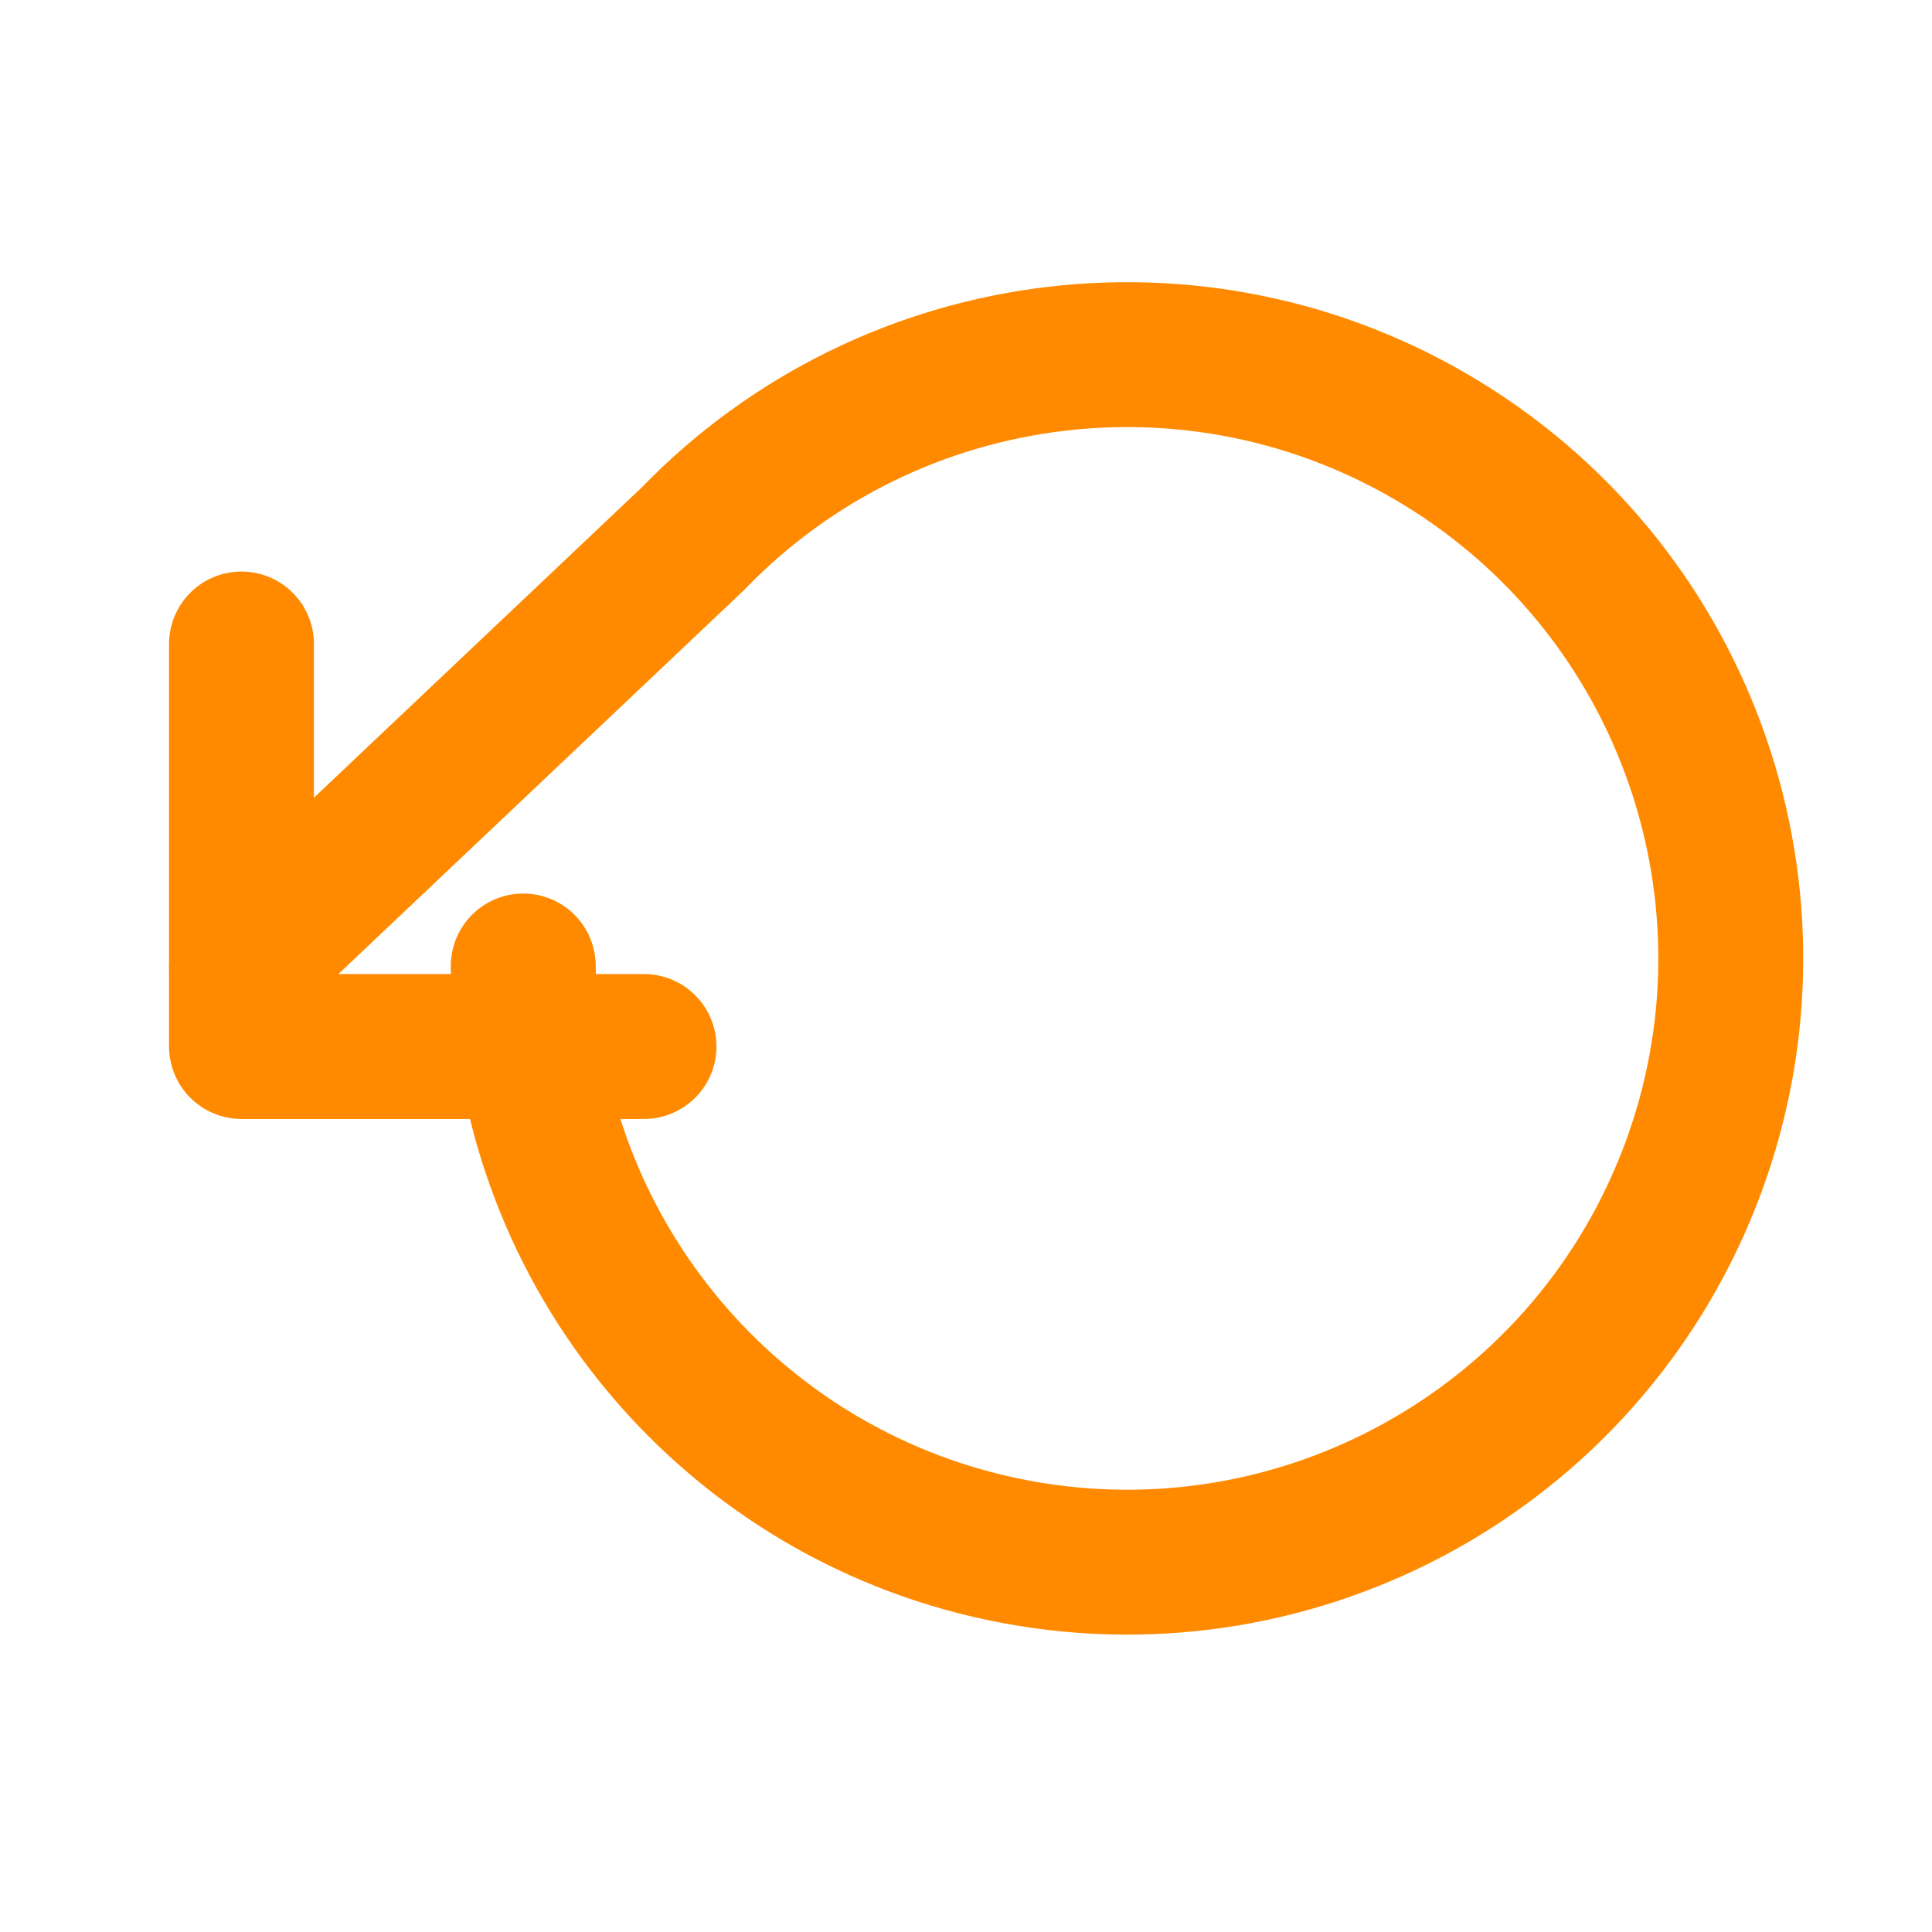
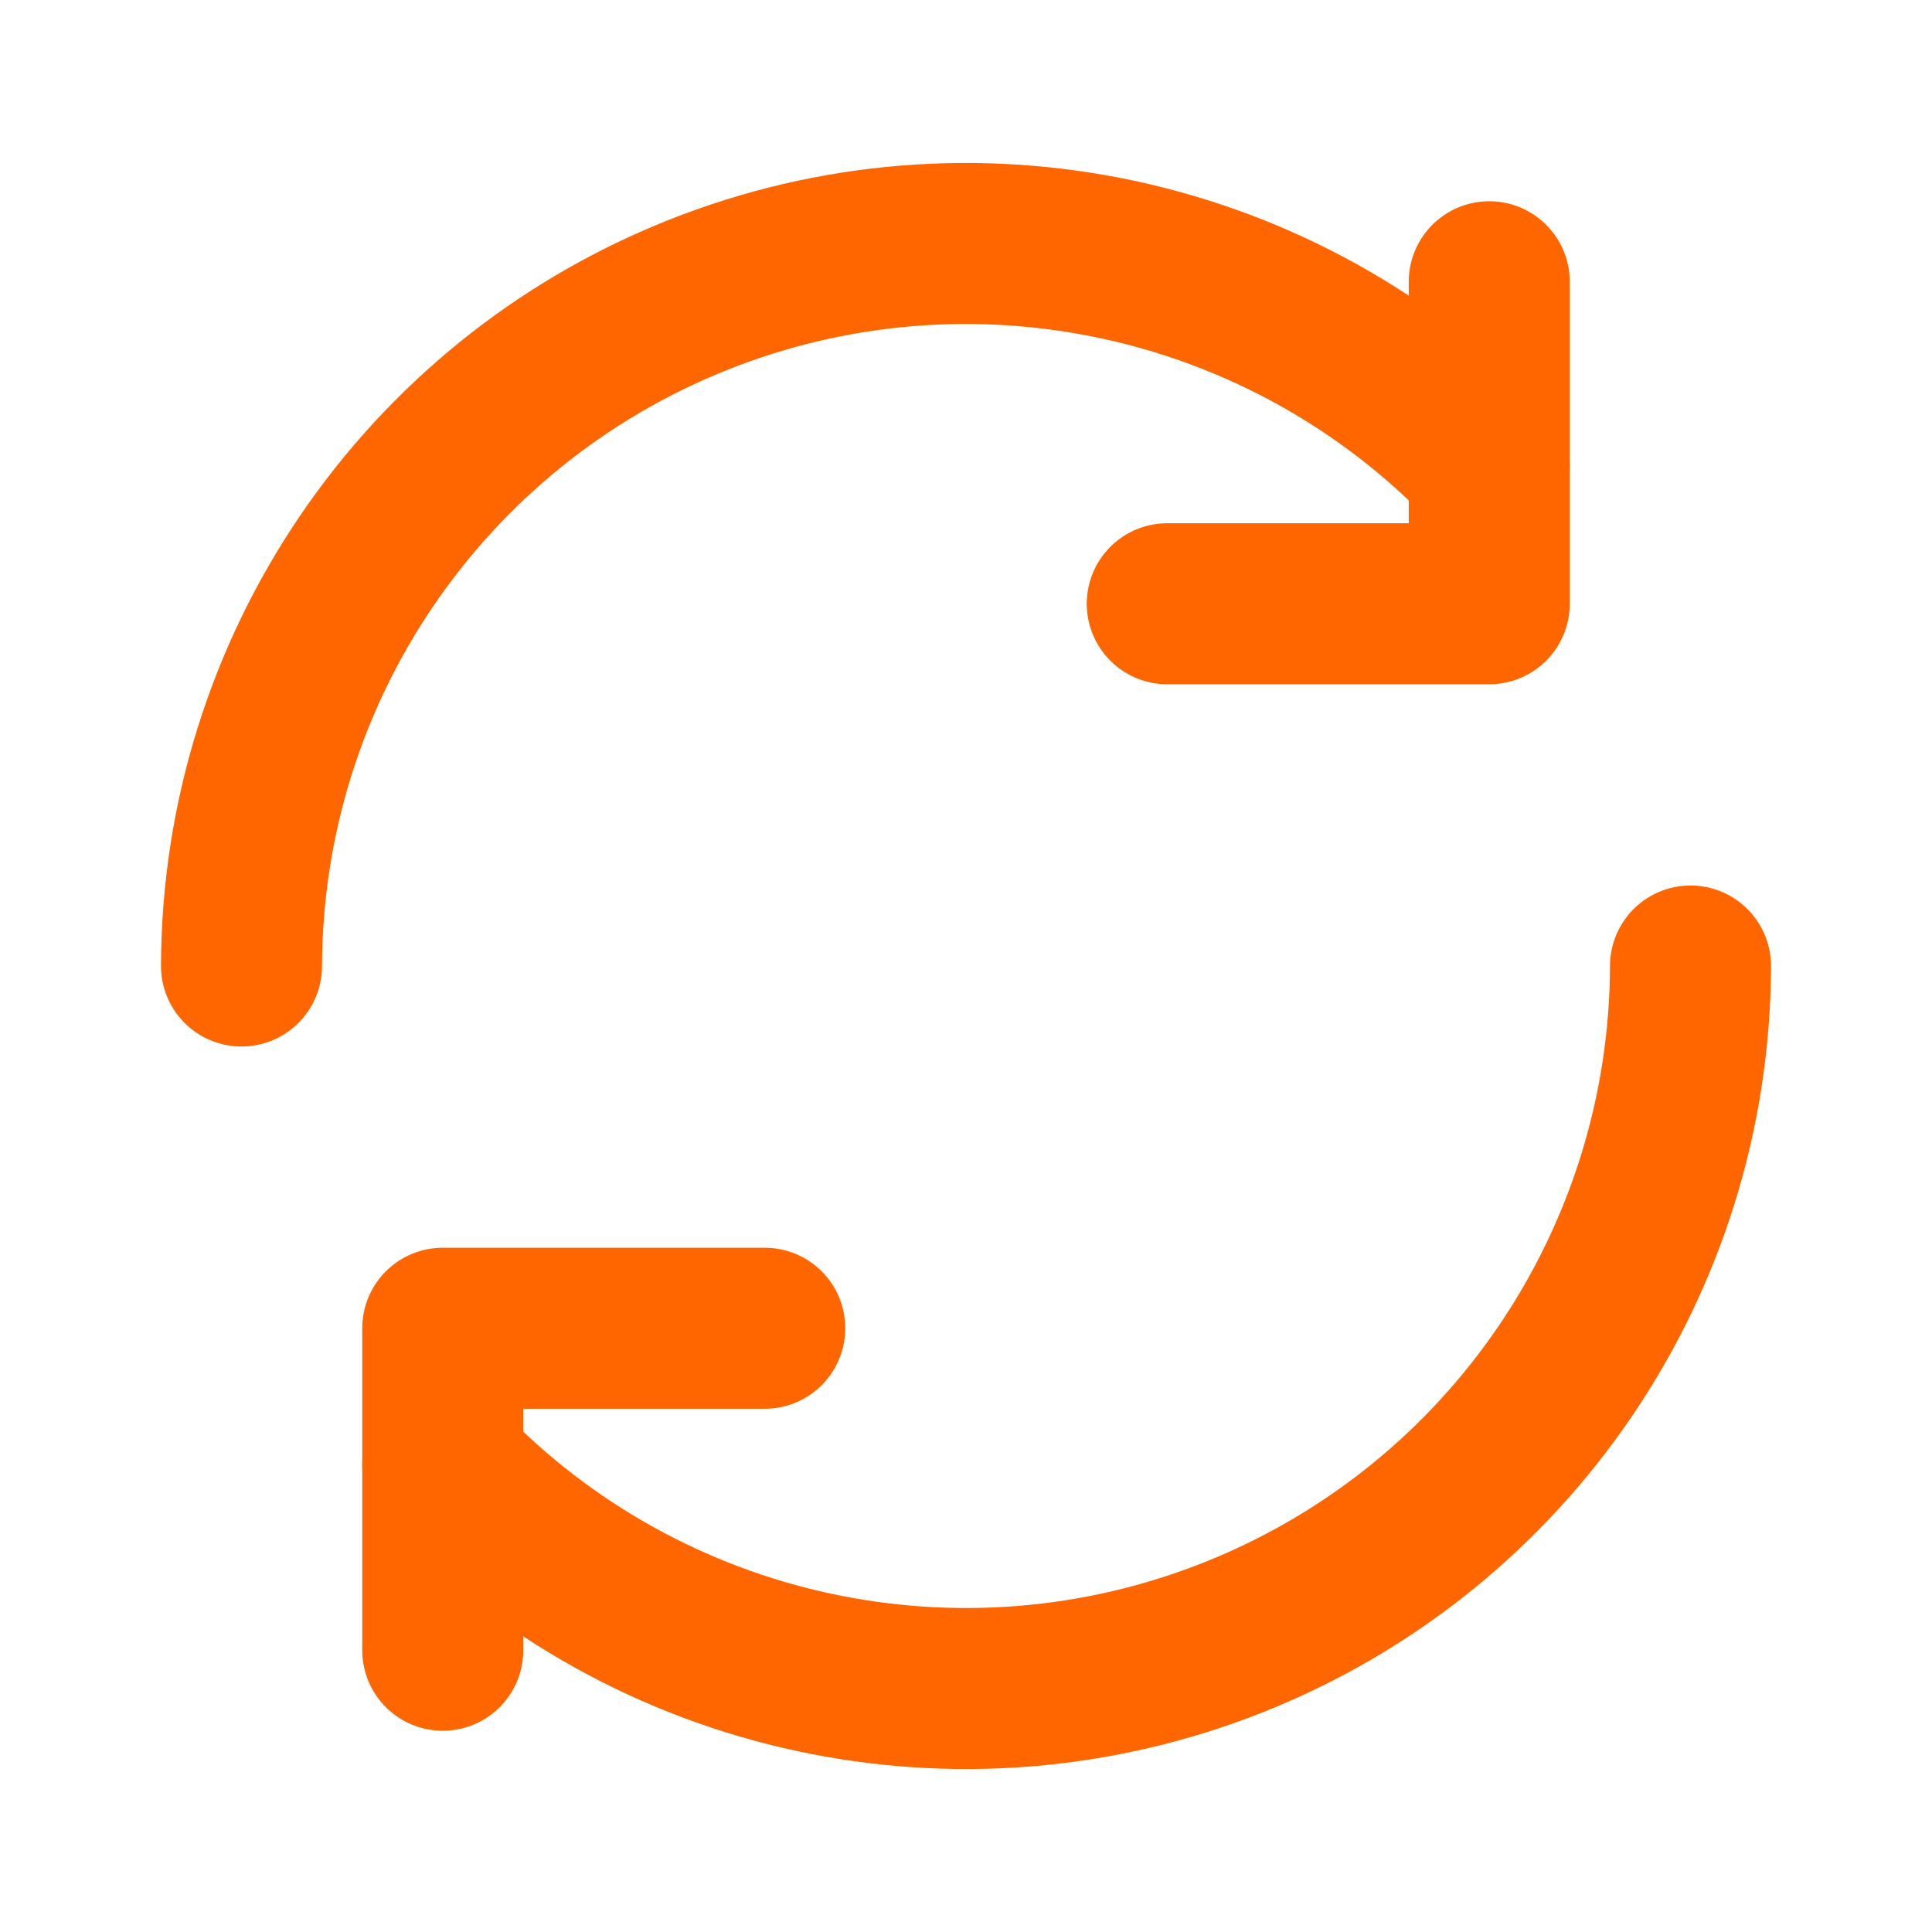
- <svg xmlns="http://www.w3.org/2000/svg" viewBox="0 0 24 24" fill="none" stroke="#ff8a00" stroke-width="1.8" stroke-linecap="round" stroke-linejoin="round">
-   <path d="M3 8v5h5" />
-   <path d="M6.5 12a7.5 7.5 0 1 0 2.1-5.3L3 12" />
+ <svg xmlns="http://www.w3.org/2000/svg" viewBox="0 0 24 24" width="24" height="24" fill="none" stroke="#ff6600" stroke-width="2" stroke-linecap="round" stroke-linejoin="round">
+   <path d="M3 12a9 9 0 0 1 15.5-6.2" />
+   <path d="M18.5 3.5v4h-4" />
+   <path d="M21 12a9 9 0 0 1-15.5 6.2" />
+   <path d="M5.5 20.5v-4h4" />
</svg>
